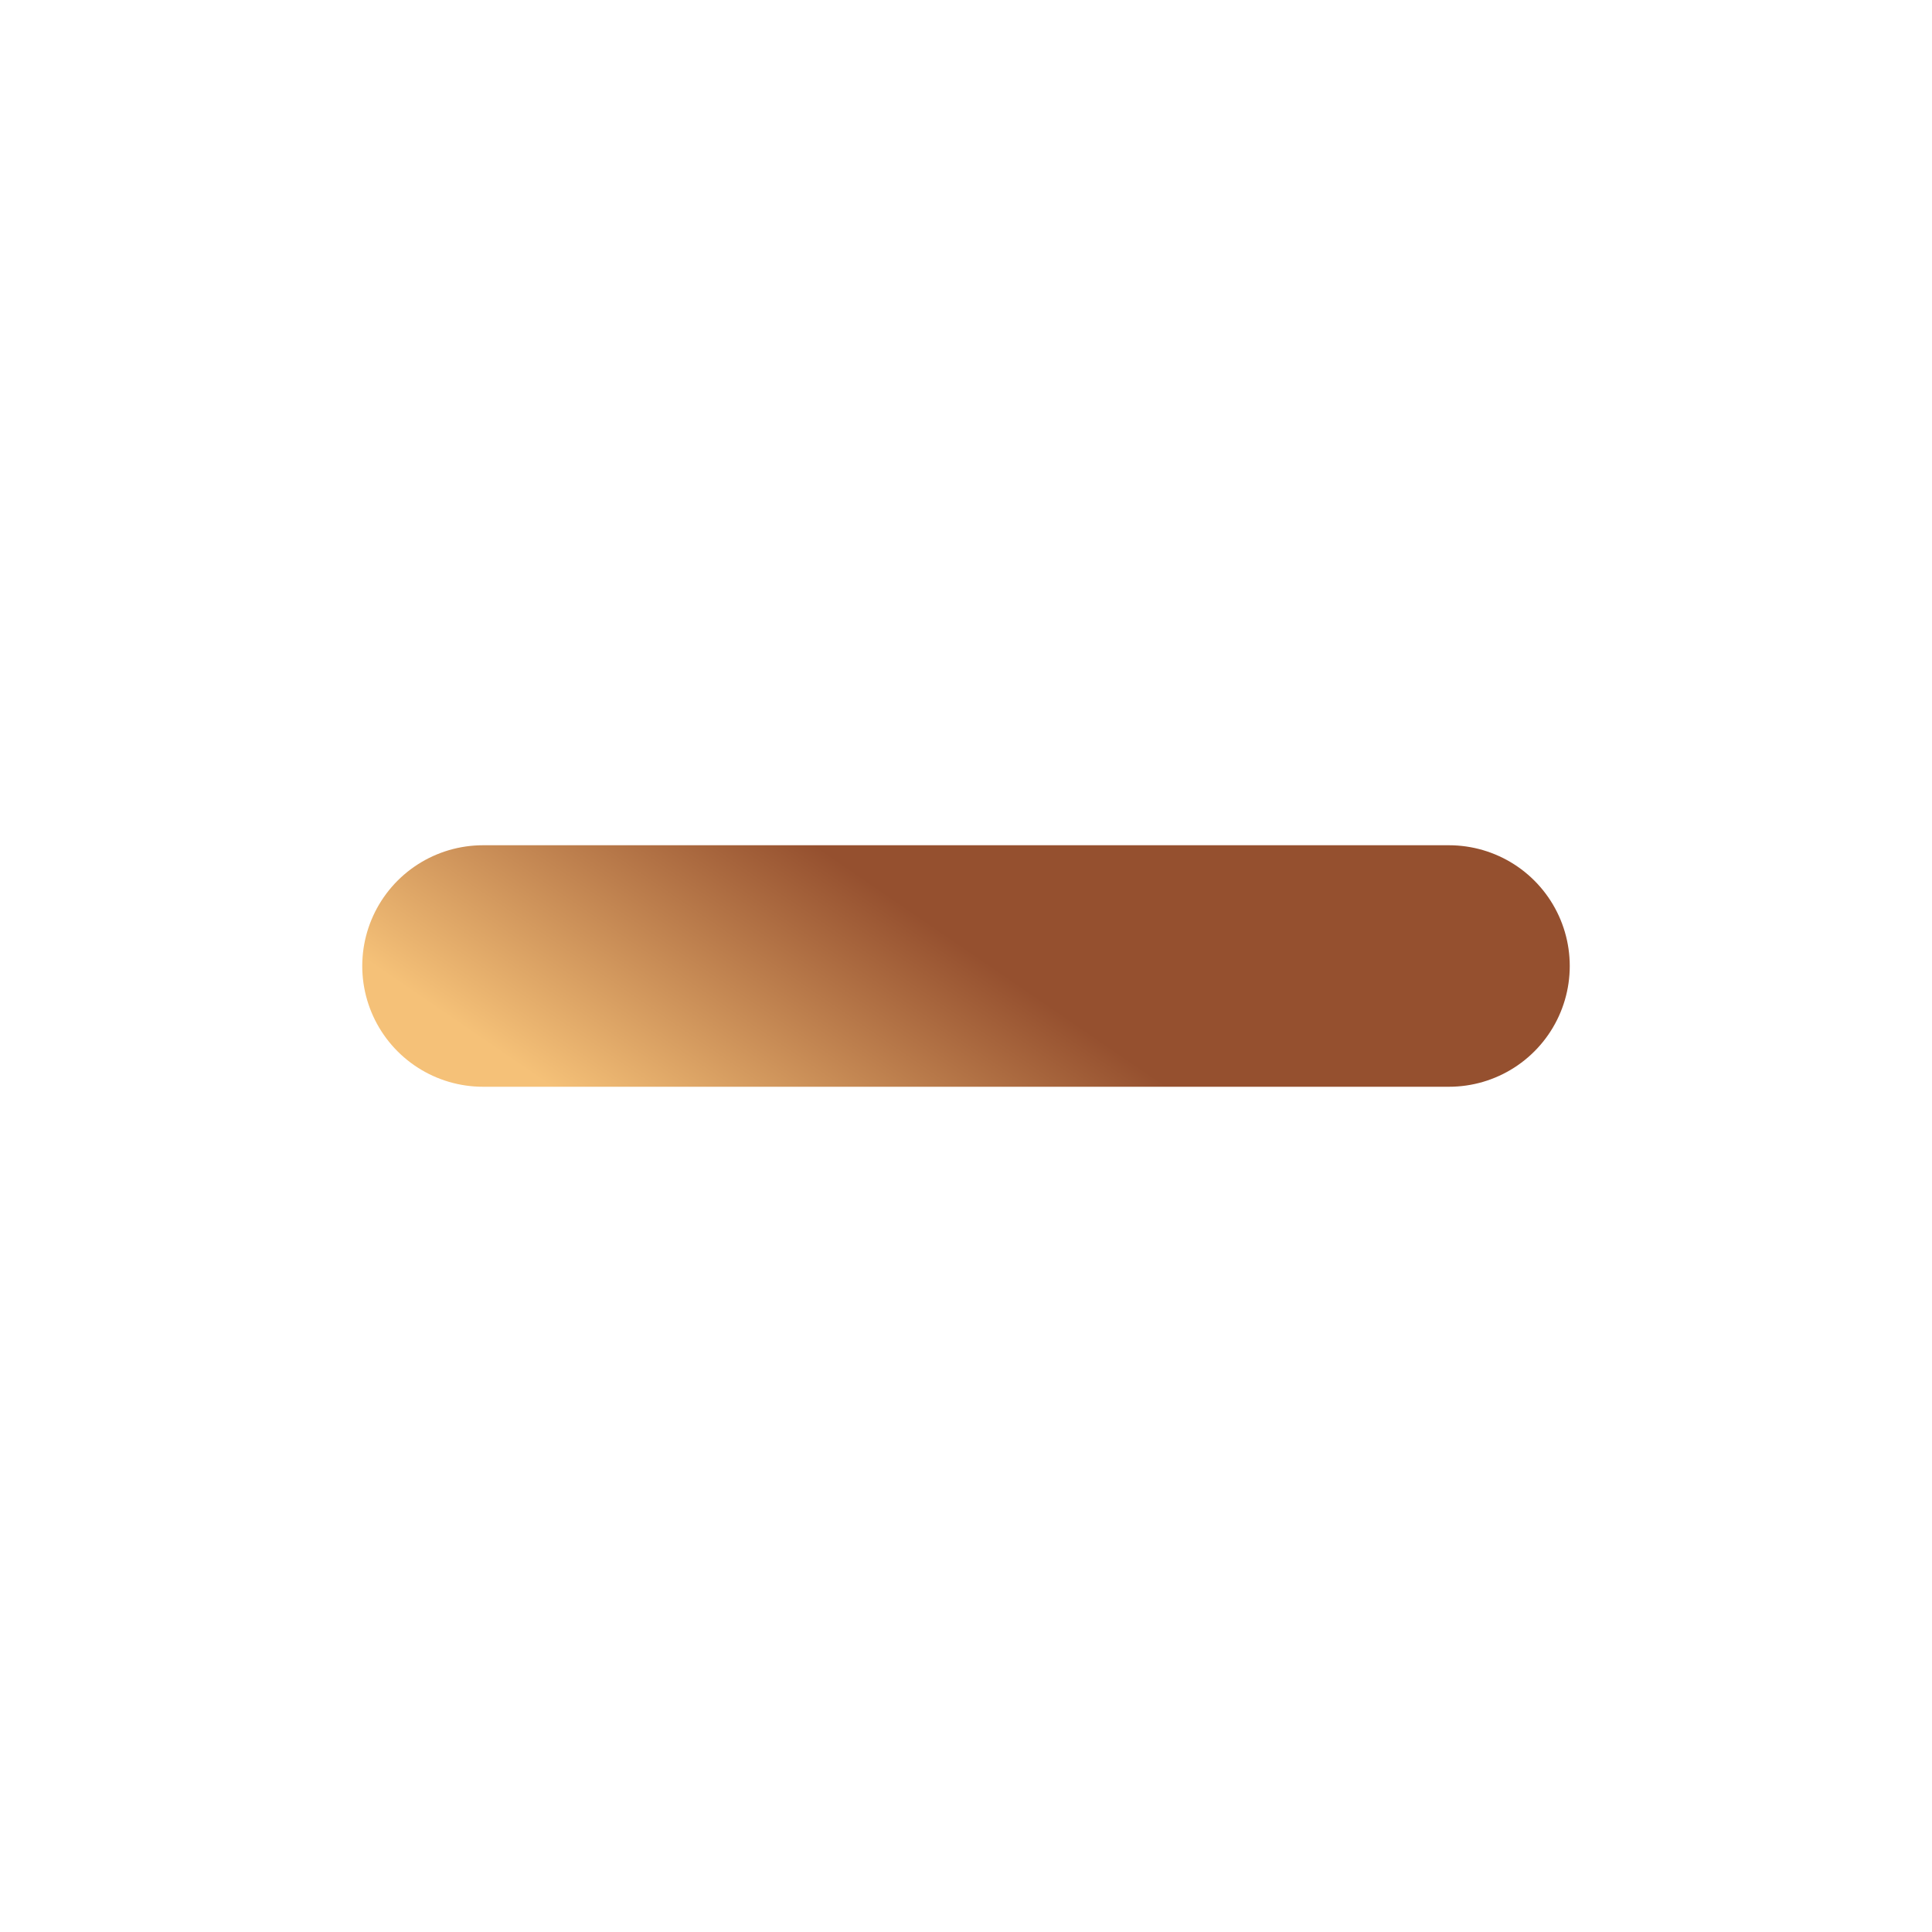
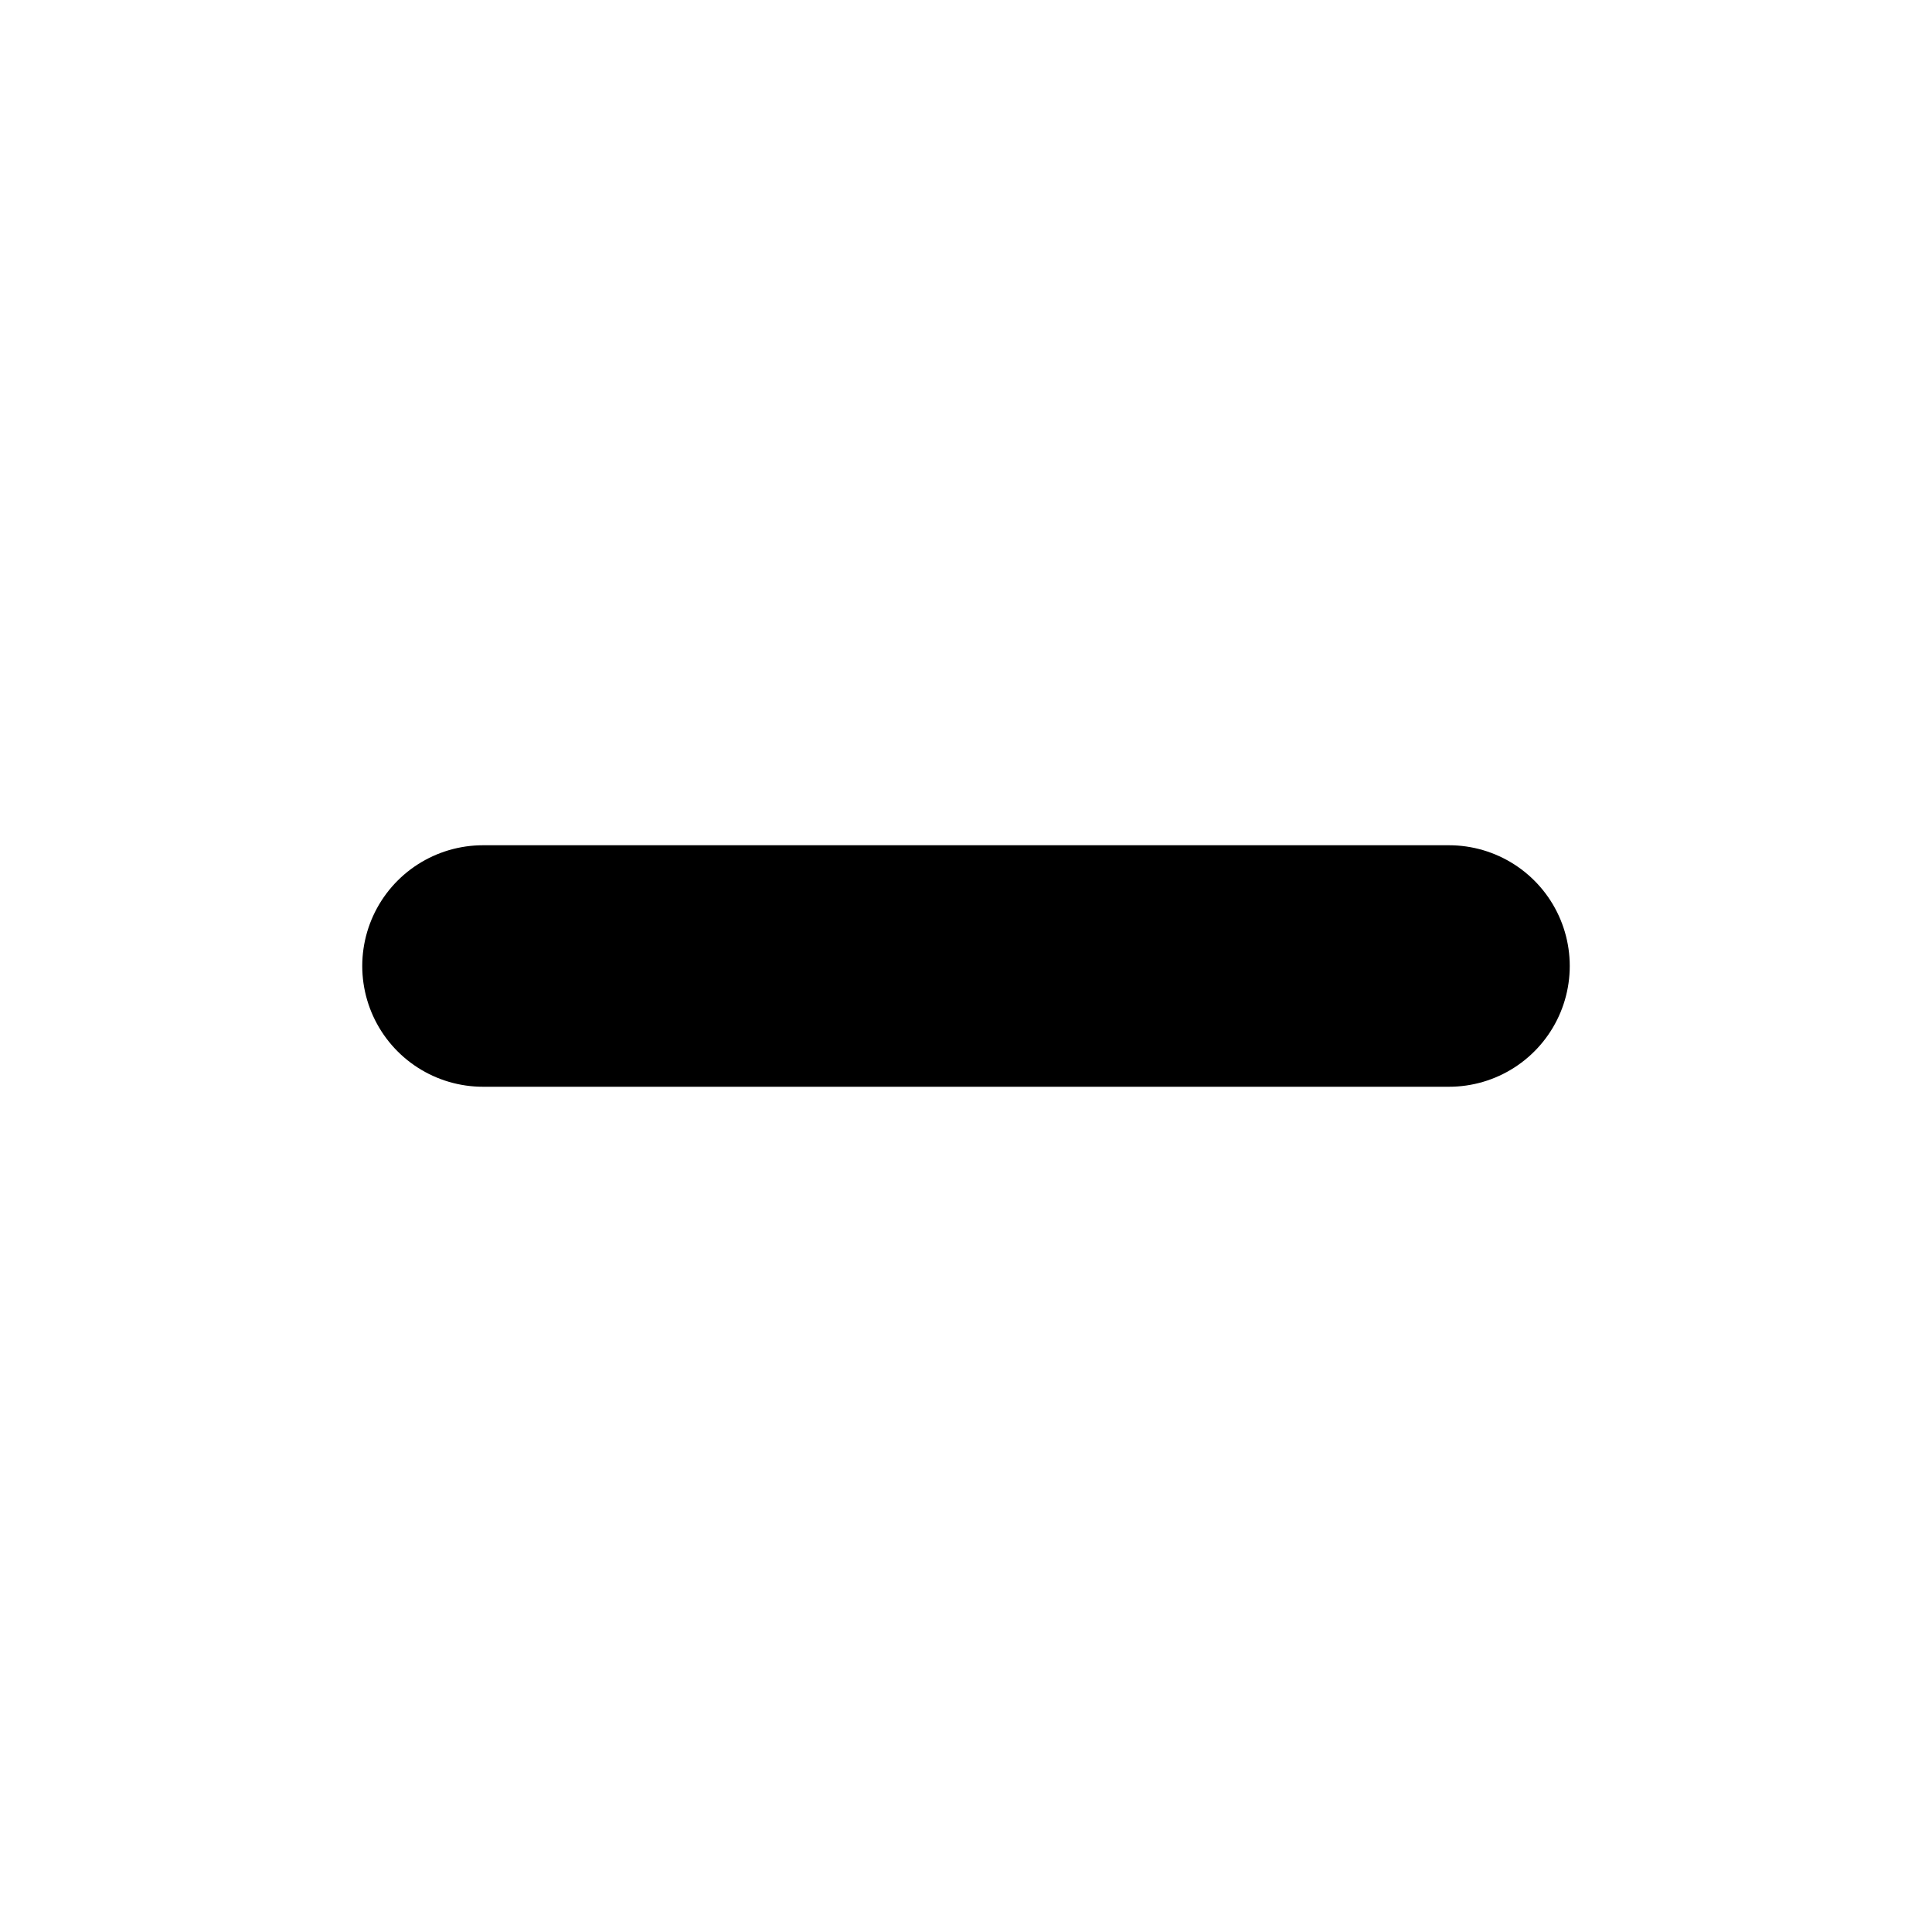
<svg xmlns="http://www.w3.org/2000/svg" width="20" height="20" viewBox="0 0 20 20" fill="none">
  <g id="Edit / Remove_Minus">
    <path id="Vector" d="M15 10L5 10" stroke="url(#paint0_linear_3315_30996)" stroke-width="2.5" stroke-linecap="round" stroke-linejoin="round" />
  </g>
  <defs>
    <linearGradient id="paint0_linear_3315_30996" x1="15" y1="9.655" x2="11.286" y2="15.076" gradientUnits="userSpaceOnUse">
-       <stop offset="0.45" stop-color="#95502F" />
-       <stop offset="1" stop-color="#F5C178" />
+       <stop offset="0.45" stopColor="#95502F" />
+       <stop offset="1" stopColor="#F5C178" />
    </linearGradient>
  </defs>
</svg>
